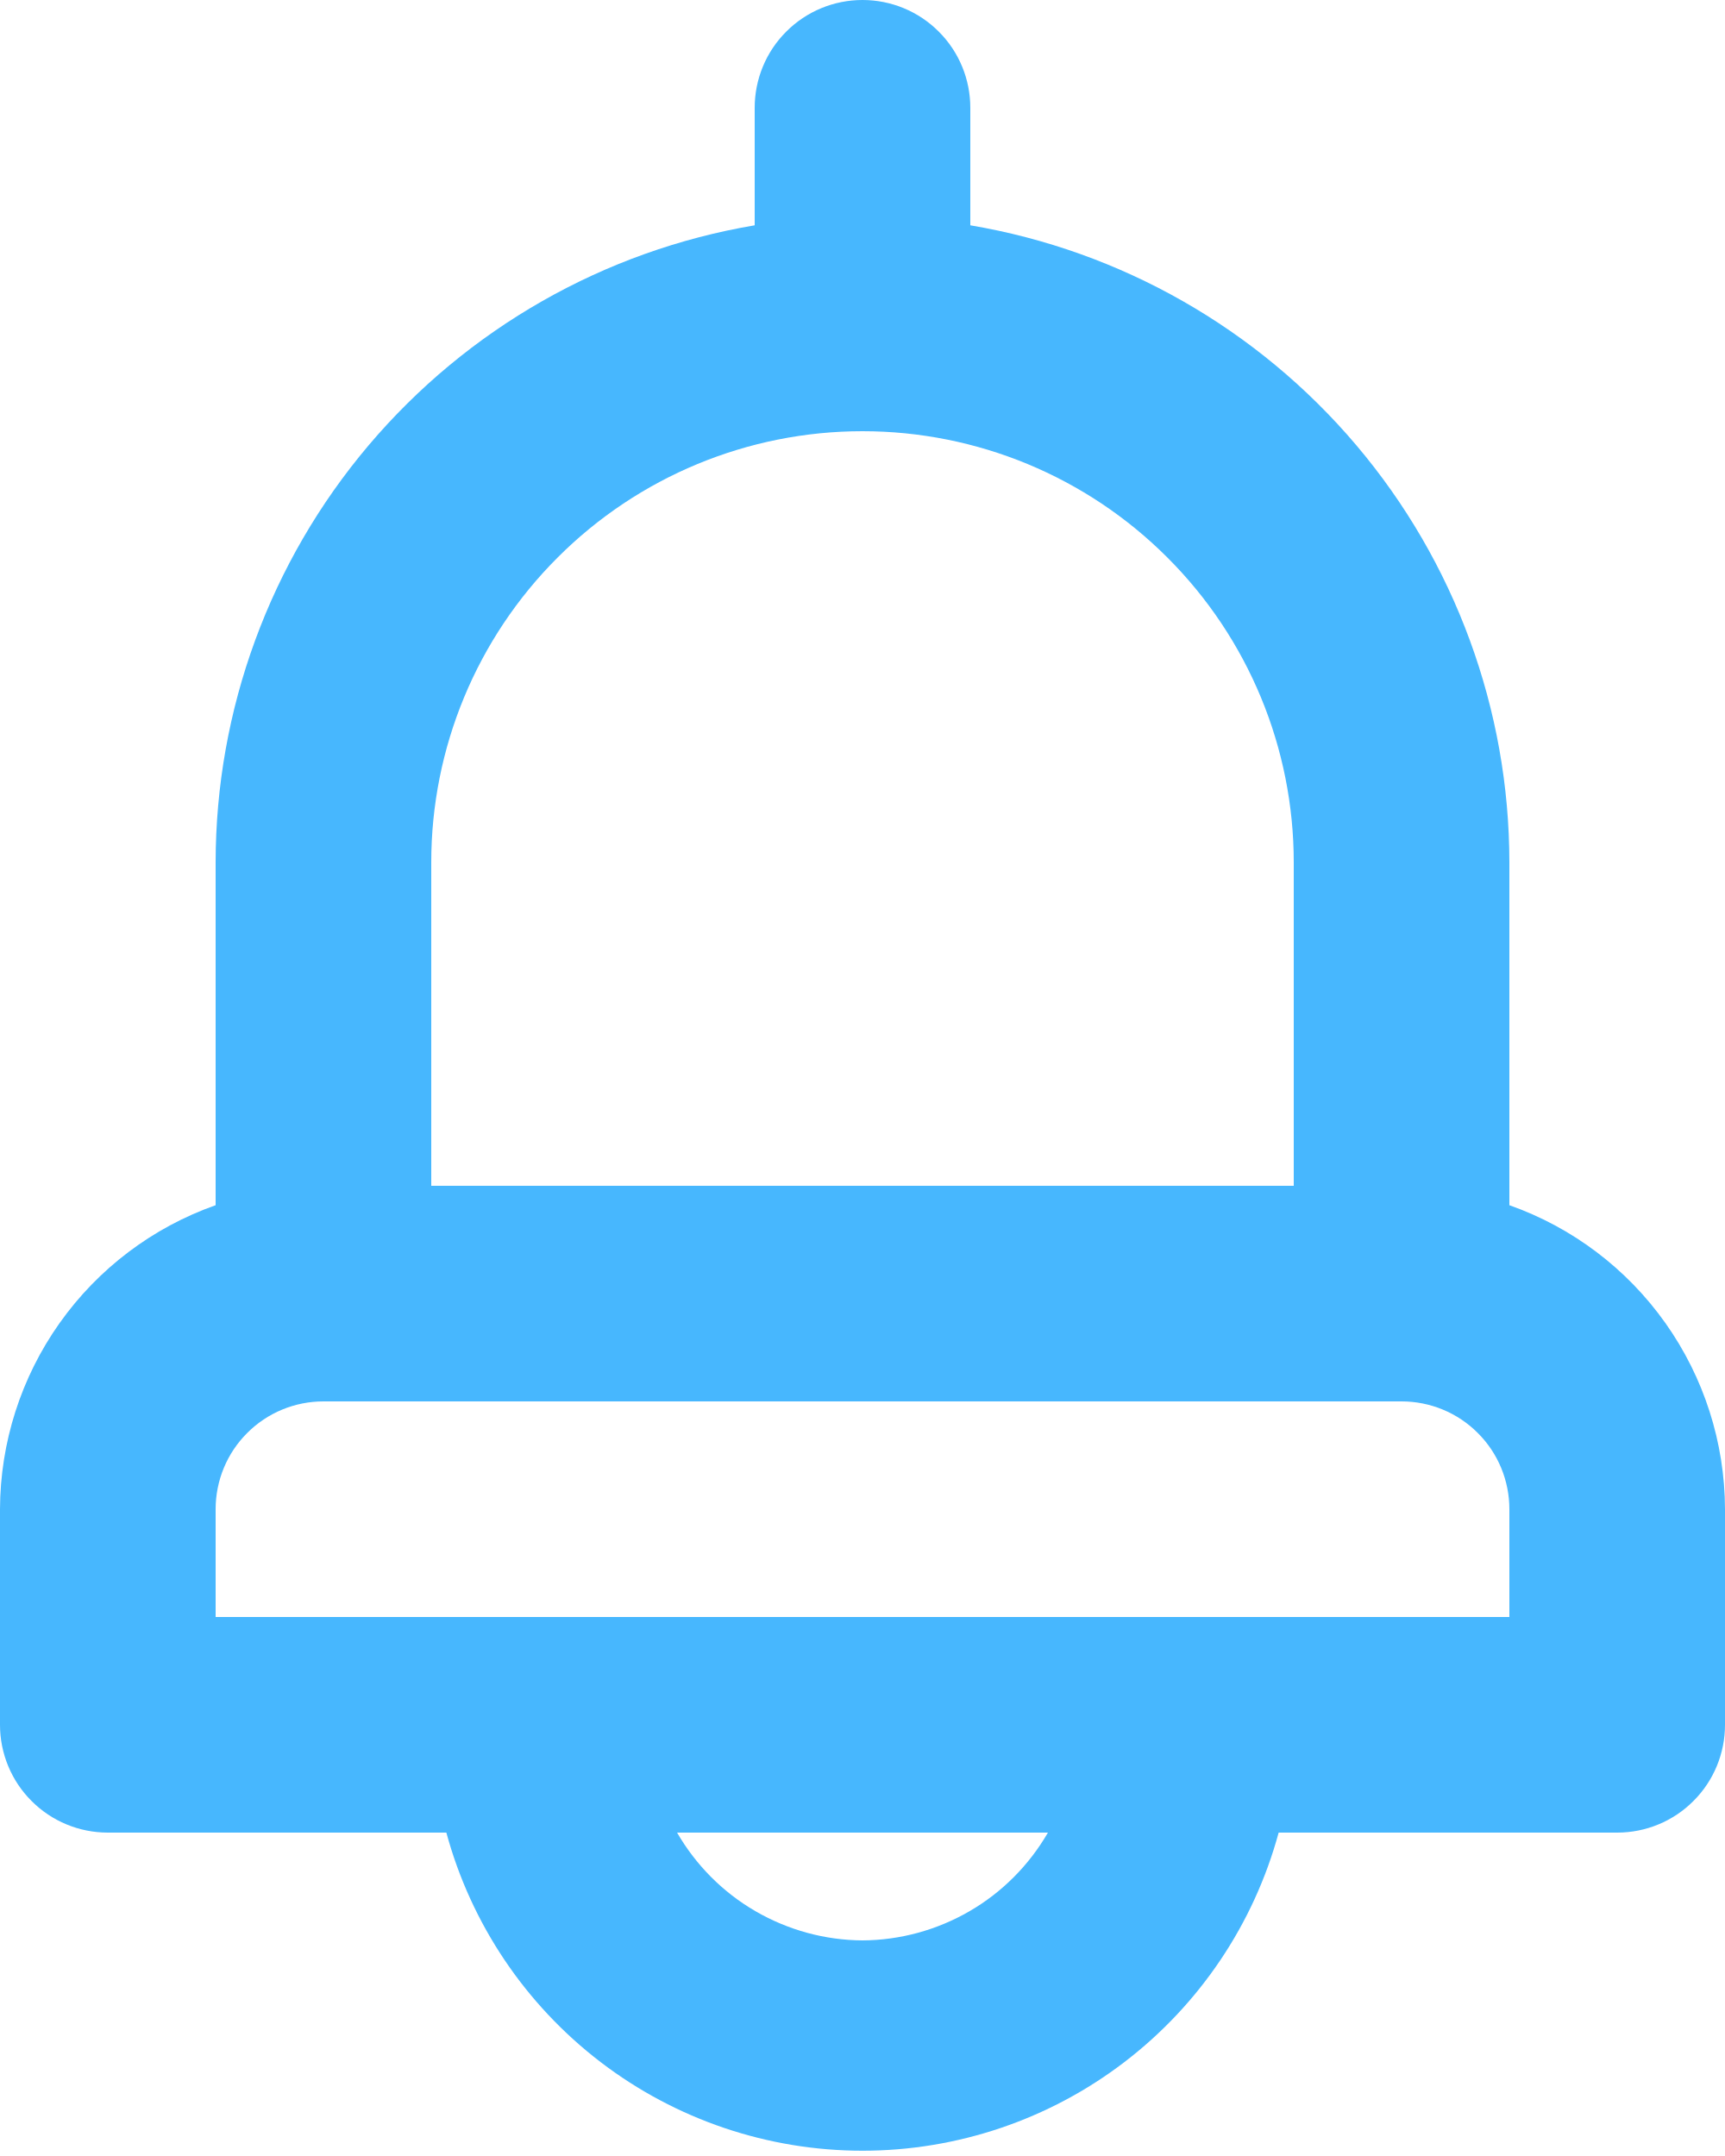
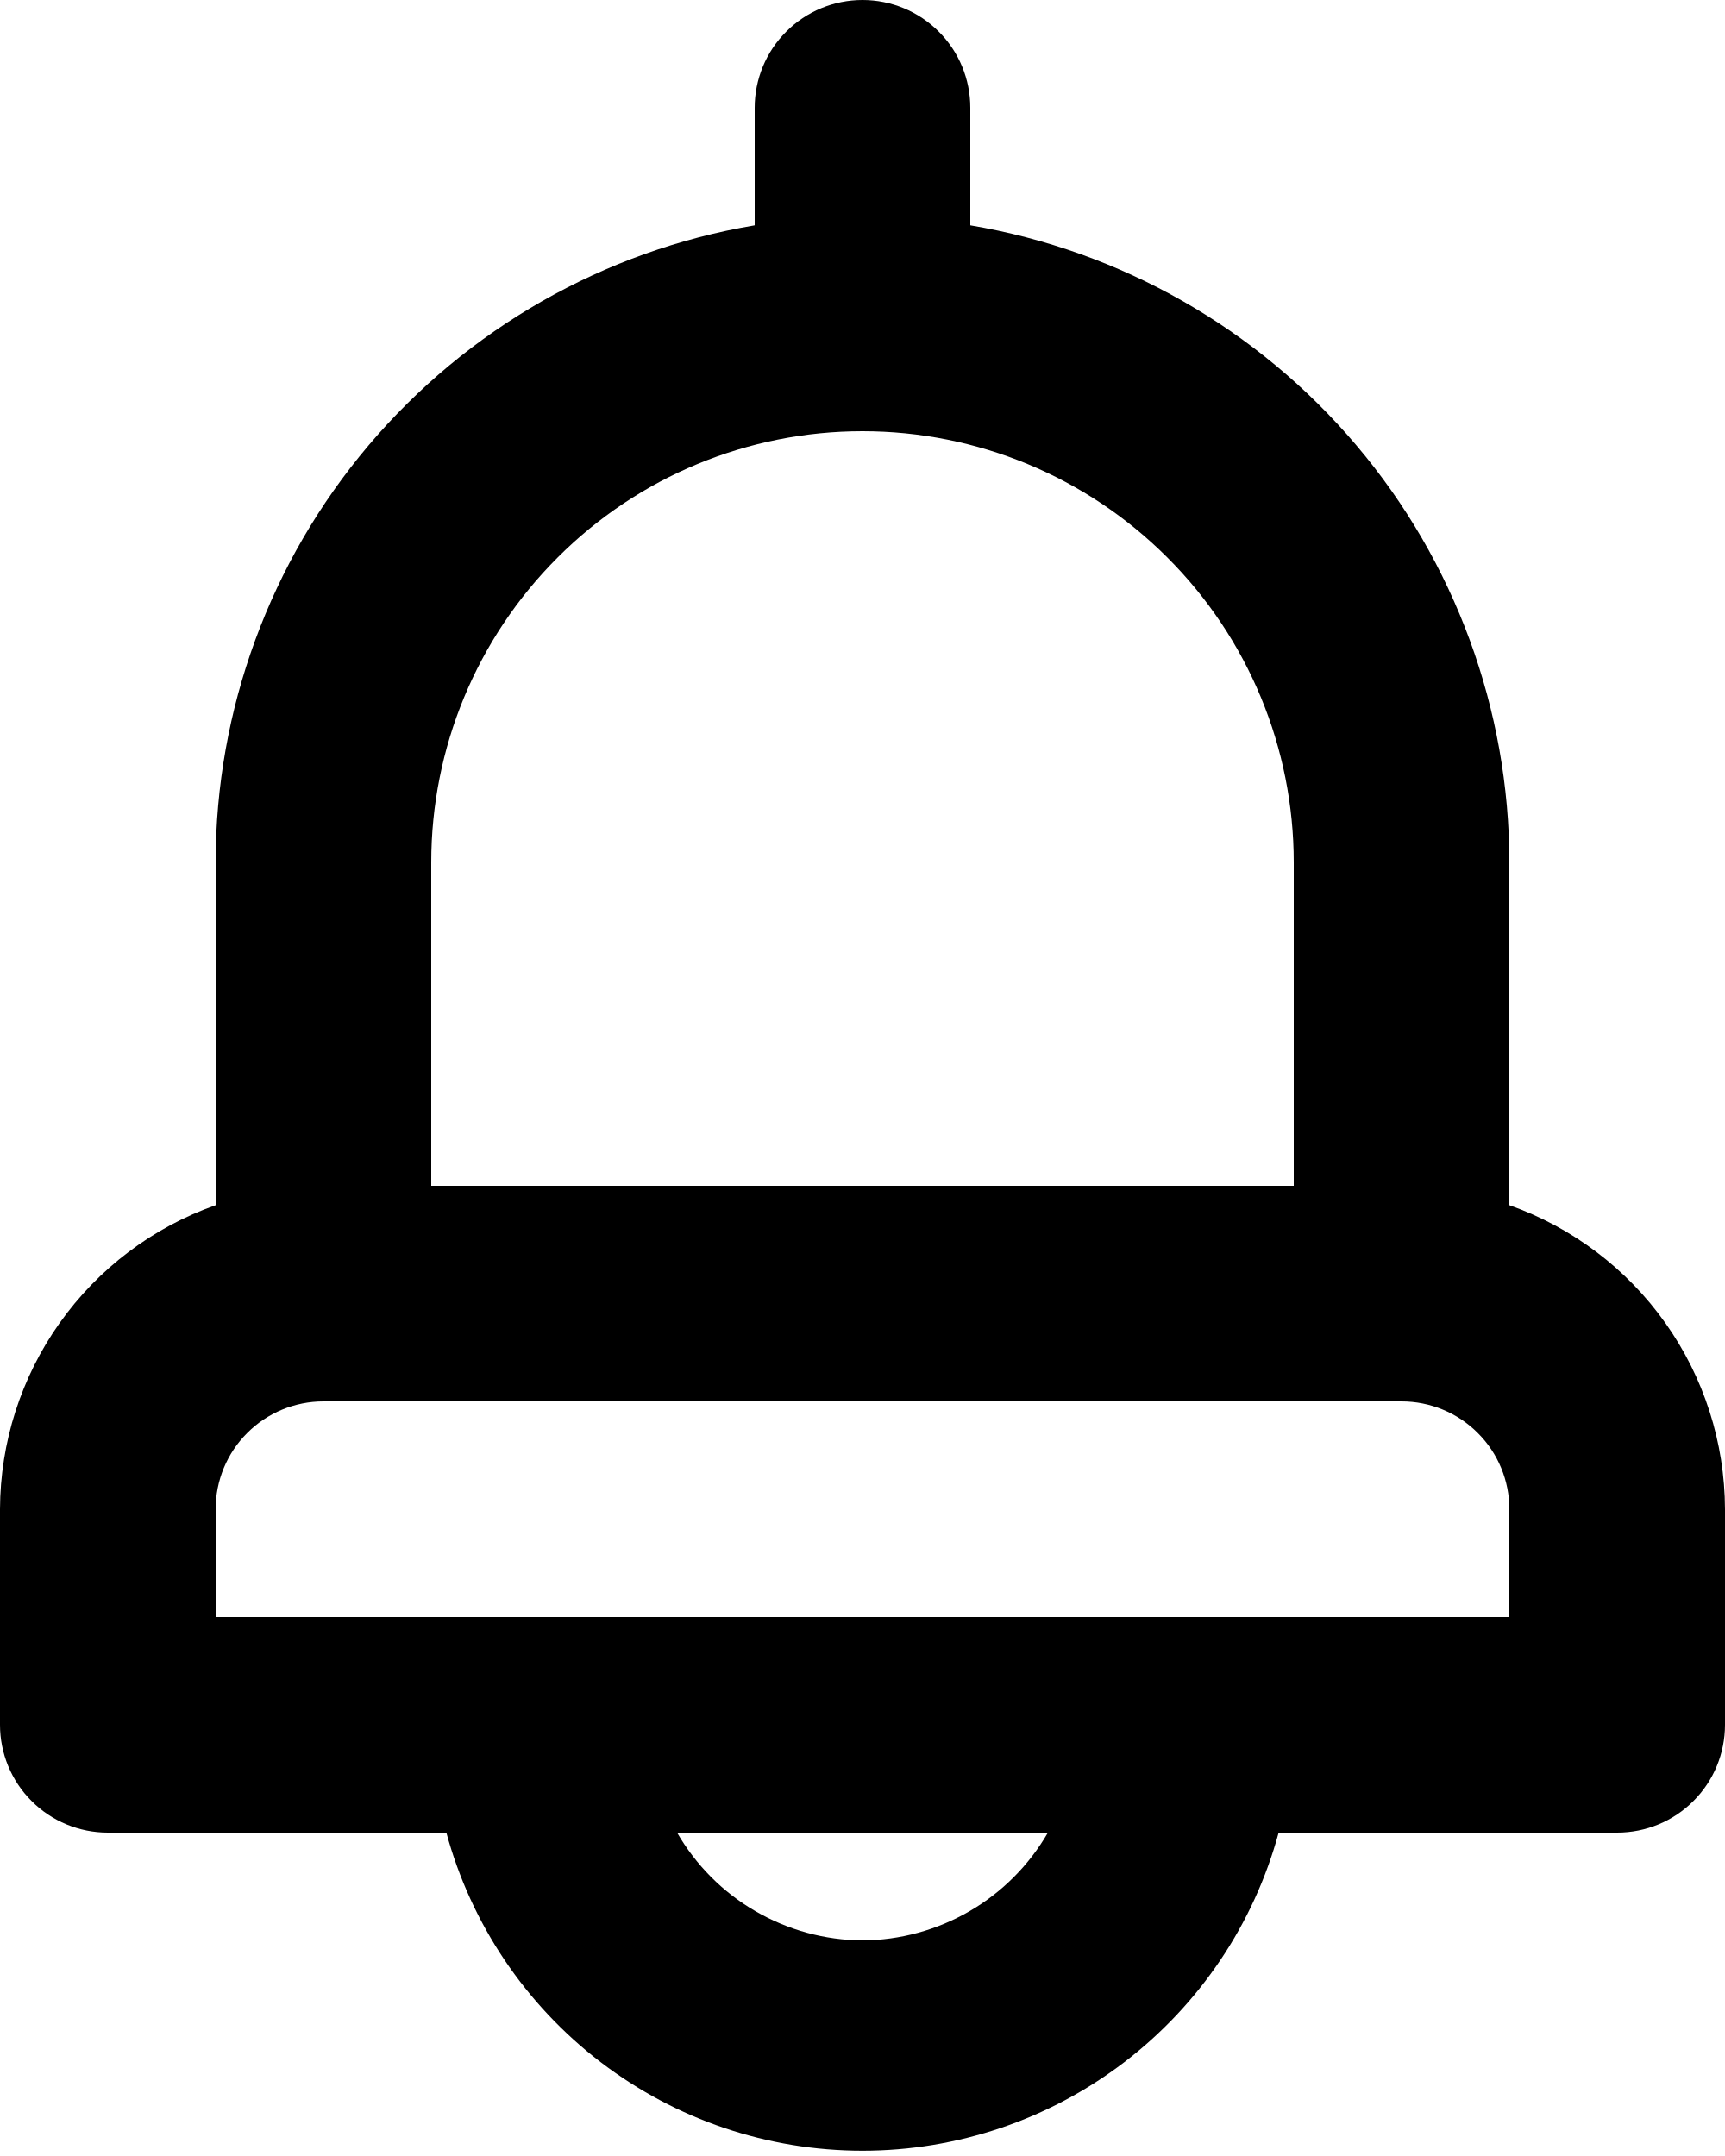
- <svg xmlns="http://www.w3.org/2000/svg" width="16" height="20" viewBox="0 0 16 20" fill="none">
-   <path d="M14 11.18V8C13.999 6.583 13.496 5.212 12.581 4.131C11.665 3.049 10.397 2.326 9 2.09V1C9 0.735 8.895 0.48 8.707 0.293C8.52 0.105 8.265 0 8 0C7.735 0 7.48 0.105 7.293 0.293C7.105 0.48 7 0.735 7 1V2.09C5.603 2.326 4.335 3.049 3.419 4.131C2.504 5.212 2.001 6.583 2 8V11.18C1.416 11.386 0.911 11.768 0.553 12.273C0.195 12.778 0.002 13.381 0 14V16C0 16.265 0.105 16.52 0.293 16.707C0.48 16.895 0.735 17 1 17H4.14C4.37 17.847 4.873 18.595 5.571 19.129C6.268 19.662 7.122 19.951 8 19.951C8.878 19.951 9.732 19.662 10.429 19.129C11.127 18.595 11.63 17.847 11.86 17H15C15.265 17 15.52 16.895 15.707 16.707C15.895 16.52 16 16.265 16 16V14C15.998 13.381 15.805 12.778 15.447 12.273C15.089 11.768 14.584 11.386 14 11.18ZM4 8C4 6.939 4.421 5.922 5.172 5.172C5.922 4.421 6.939 4 8 4C9.061 4 10.078 4.421 10.828 5.172C11.579 5.922 12 6.939 12 8V11H4V8ZM8 18C7.651 17.998 7.309 17.904 7.007 17.729C6.705 17.554 6.455 17.302 6.28 17H9.72C9.545 17.302 9.295 17.554 8.993 17.729C8.691 17.904 8.349 17.998 8 18ZM14 15H2V14C2 13.735 2.105 13.48 2.293 13.293C2.48 13.105 2.735 13 3 13H13C13.265 13 13.52 13.105 13.707 13.293C13.895 13.48 14 13.735 14 14V15Z" fill="#47B7FE" />
+ <svg xmlns="http://www.w3.org/2000/svg" width="16" height="20" viewBox="0 0 16 20" fill="currentColor">
+   <path d="M14 11.18V8C13.999 6.583 13.496 5.212 12.581 4.131C11.665 3.049 10.397 2.326 9 2.09V1C9 0.735 8.895 0.48 8.707 0.293C8.52 0.105 8.265 0 8 0C7.735 0 7.48 0.105 7.293 0.293C7.105 0.48 7 0.735 7 1V2.09C5.603 2.326 4.335 3.049 3.419 4.131C2.504 5.212 2.001 6.583 2 8V11.18C1.416 11.386 0.911 11.768 0.553 12.273C0.195 12.778 0.002 13.381 0 14V16C0 16.265 0.105 16.52 0.293 16.707C0.48 16.895 0.735 17 1 17H4.14C4.37 17.847 4.873 18.595 5.571 19.129C6.268 19.662 7.122 19.951 8 19.951C8.878 19.951 9.732 19.662 10.429 19.129C11.127 18.595 11.63 17.847 11.86 17H15C15.265 17 15.52 16.895 15.707 16.707C15.895 16.52 16 16.265 16 16V14C15.998 13.381 15.805 12.778 15.447 12.273C15.089 11.768 14.584 11.386 14 11.18ZM4 8C4 6.939 4.421 5.922 5.172 5.172C5.922 4.421 6.939 4 8 4C9.061 4 10.078 4.421 10.828 5.172C11.579 5.922 12 6.939 12 8V11H4V8ZM8 18C7.651 17.998 7.309 17.904 7.007 17.729C6.705 17.554 6.455 17.302 6.28 17H9.72C9.545 17.302 9.295 17.554 8.993 17.729C8.691 17.904 8.349 17.998 8 18ZM14 15H2V14C2 13.735 2.105 13.48 2.293 13.293C2.48 13.105 2.735 13 3 13H13C13.265 13 13.52 13.105 13.707 13.293C13.895 13.48 14 13.735 14 14V15Z" />
</svg>
